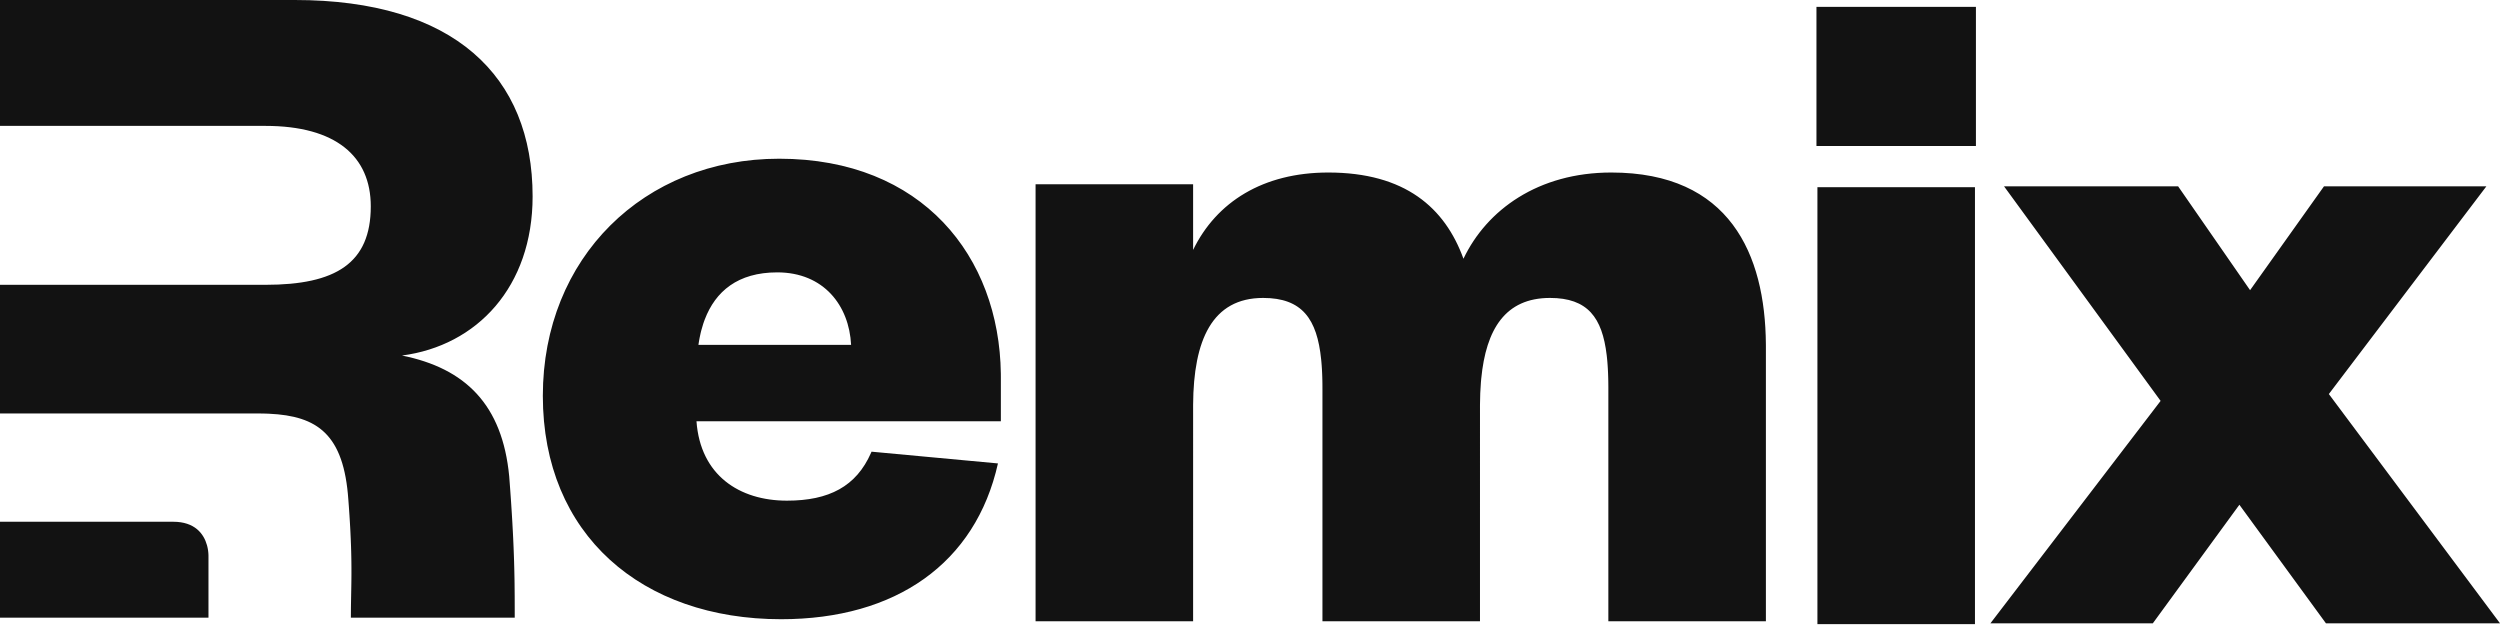
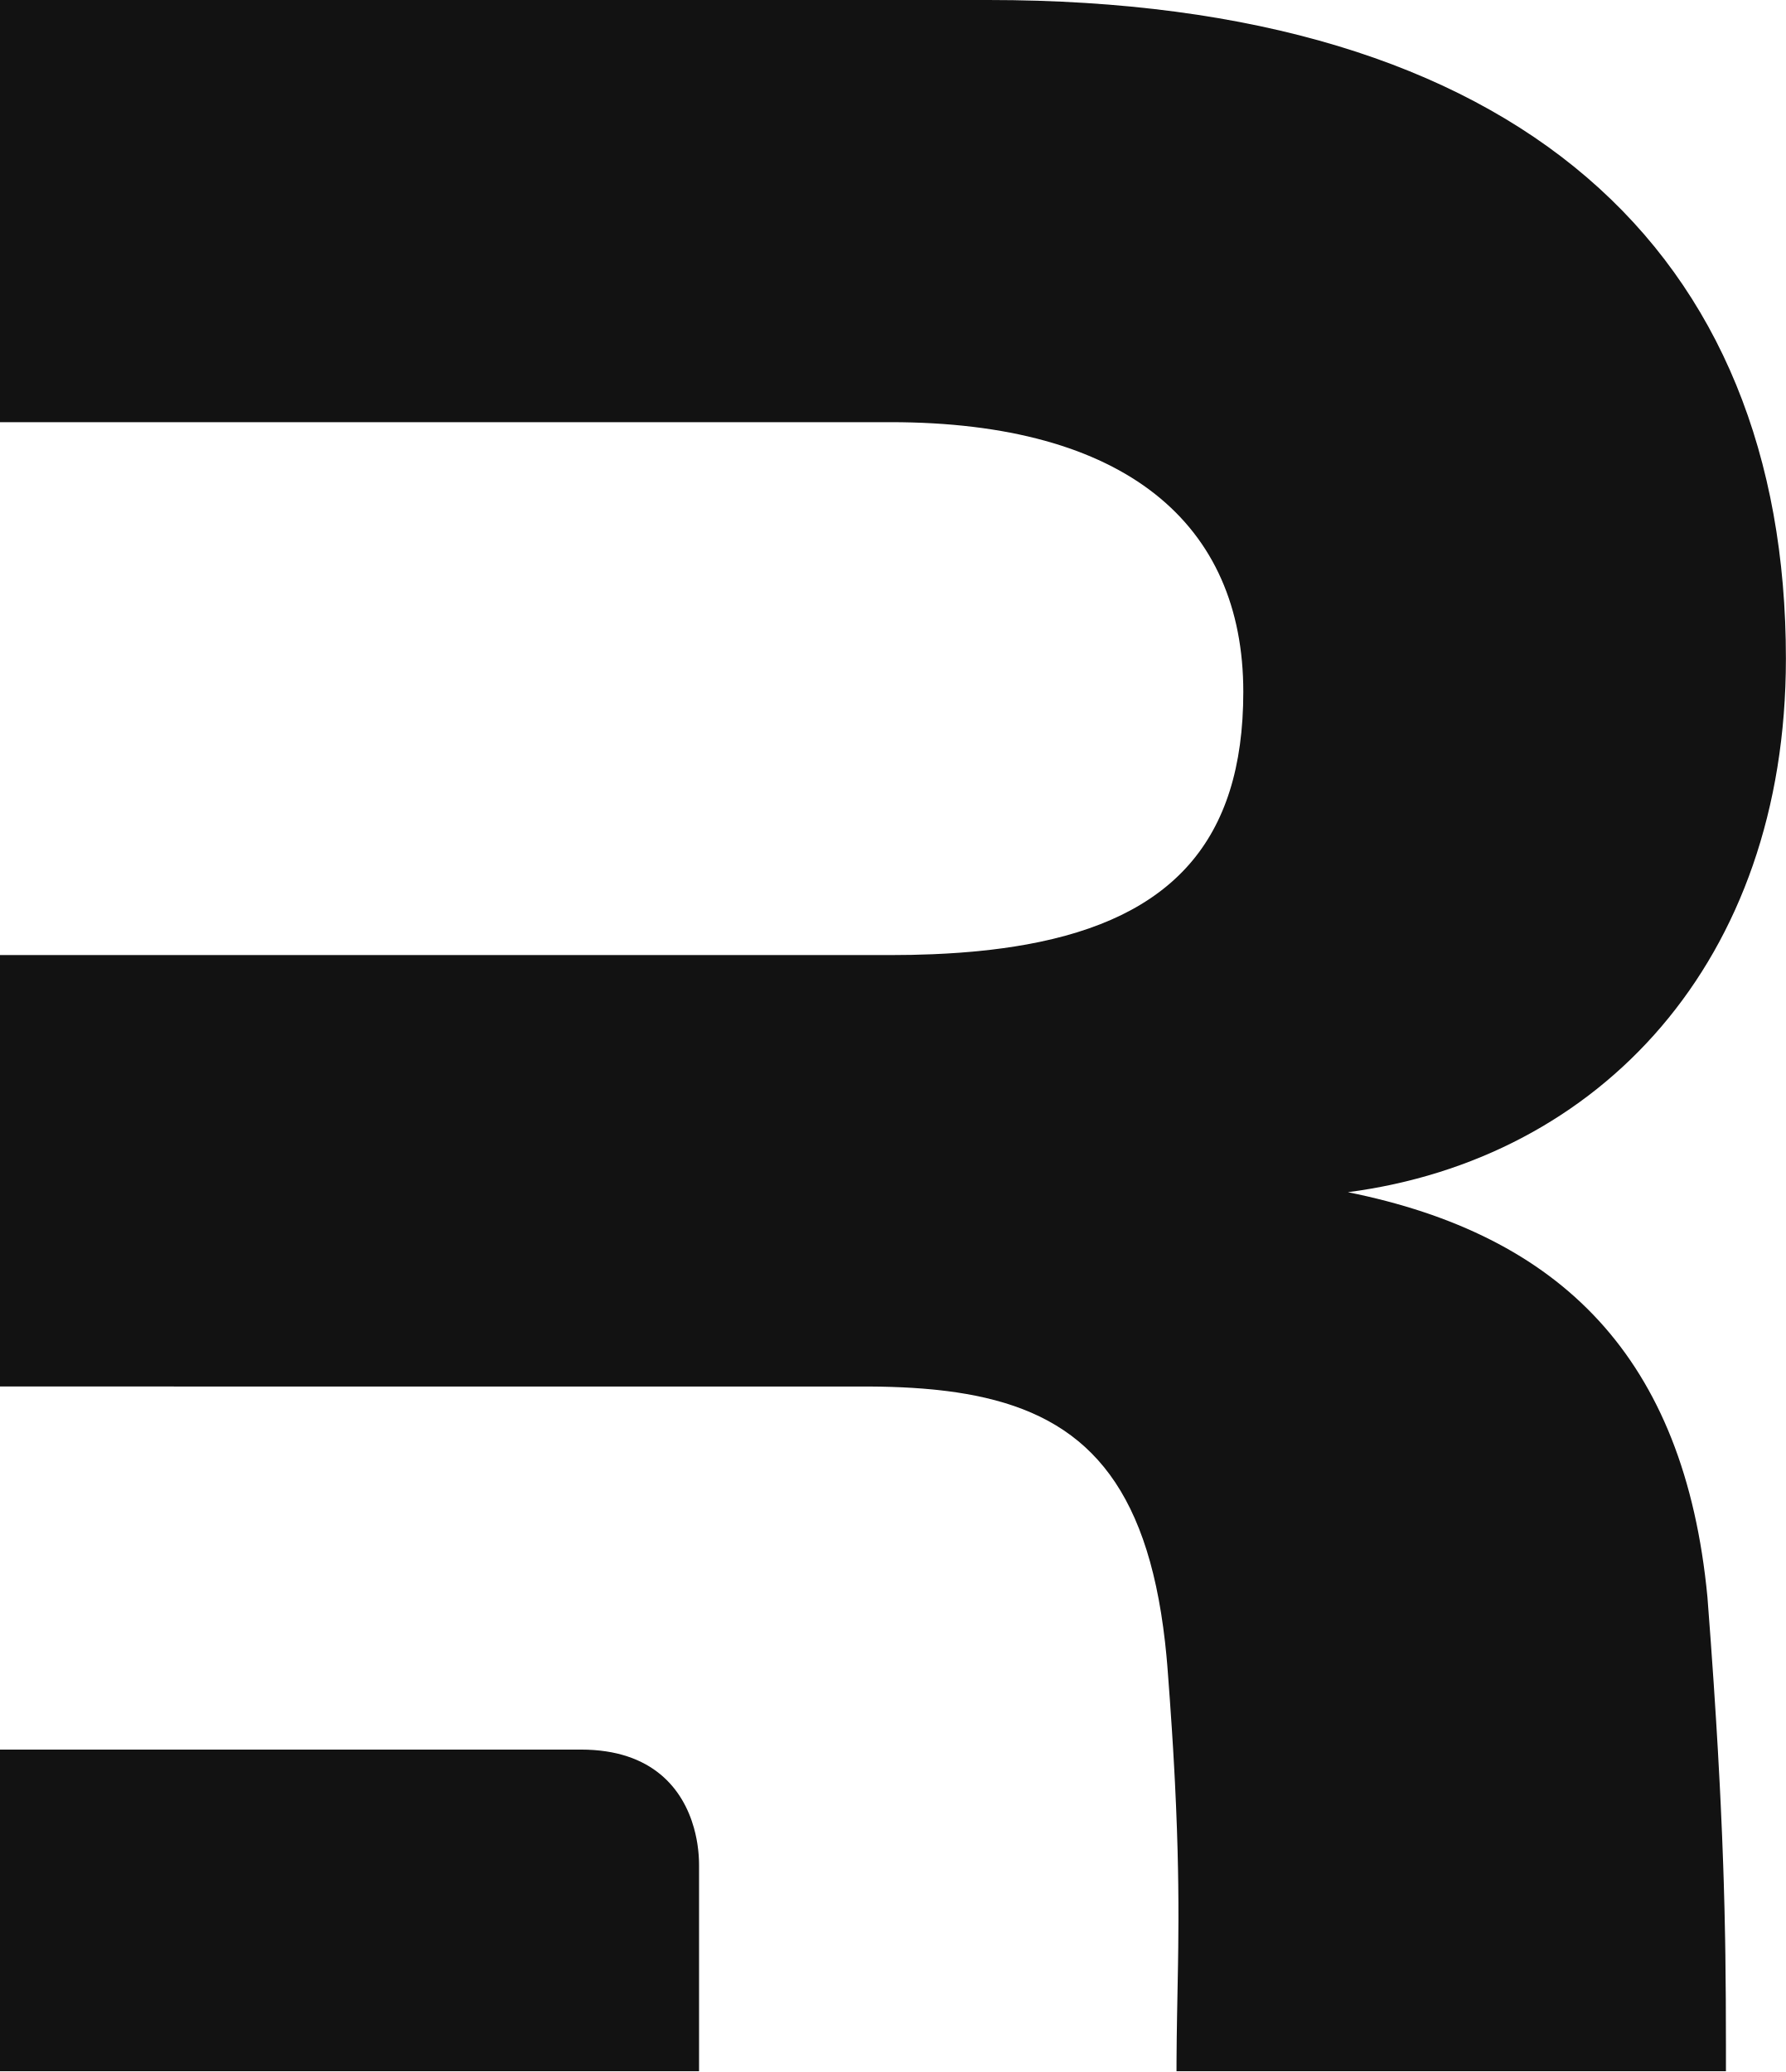
- <svg xmlns="http://www.w3.org/2000/svg" viewBox="0 0 512 128" width="512" height="128">
-   <path fill="#121212" d="M404.472 38.335v89.493h-32.264V38.335zm41.606-.176l14.738 21.27l15.136-21.27h33.26l-32.264 42.54L512 127.653h-35.65l-17.724-24.28l-17.726 24.28h-33.26l34.853-45.55L410.43 38.16zm-116.09-2.827c24.252 0 31.522 16.717 31.665 35.158l.002.56v56.184H329.39V79.313l-.006-.72l-.01-.707l-.018-.693l-.023-.678l-.014-.334l-.033-.657l-.04-.643l-.046-.629l-.026-.309l-.058-.608l-.065-.593c-.915-7.718-3.901-11.725-11.61-11.725c-9.142 0-13.103 6.379-14.086 16.549l-.064.724c-.12 1.46-.18 2.996-.189 4.598l-.001 44.346h-32.264V79.678l-.003-.727q0-.18-.003-.359l-.012-.706l-.018-.693l-.025-.678l-.032-.664l-.018-.327l-.043-.643l-.05-.629l-.057-.615c-.838-8.303-3.885-12.62-11.888-12.62c-10.45 0-14.263 8.653-14.338 21.87l-.001 44.347h-32.264V37.74h32.264v13.444c4.78-9.832 14.34-15.852 27.683-15.852c15.734 0 23.899 7.224 27.684 17.658c4.78-10.033 15.335-17.658 30.271-17.658m-170.42-2.827c29.38 0 45.093 20.06 45.405 44.02l.004.728v9.029H142.64c.797 11.036 8.764 16.253 18.522 16.253c8.65 0 14.195-2.931 17.21-9.76l.117-.272l25.891 2.407c-4.58 20.468-20.912 31.905-44.413 31.905c-28.48 0-48.794-17.257-48.794-45.75c0-28.293 20.713-48.56 48.396-48.56M60.366 0c32.541 0 48.712 15.488 48.712 40.228c0 18.505-11.38 30.573-26.752 32.585c12.977 2.615 20.563 10.057 21.96 24.74l.203 2.7l.177 2.524l.152 2.362l.106 1.78l.114 2.1l.06 1.2l.083 1.904l.068 1.8l.034 1.033l.045 1.657l.04 1.894l.014.916l.025 2.652l.008 2.768l.001 1.655H71.857c0-.698.006-1.37.014-2.03l.02-1.306l.058-3.164l.015-1.06l.01-1.097l.001-.566l-.001-1.063l-.01-1.115l-.014-.876l-.027-1.225l-.04-1.3l-.054-1.381l-.068-1.472l-.04-.772l-.069-1.207l-.079-1.268l-.122-1.792l-.106-1.424C70.417 88.912 65 85.186 55.093 84.73l-.646-.025l-.658-.016a54 54 0 0 0-.67-.008L0 84.68V58.33h54.376c14.374 0 21.56-4.406 21.56-16.072c0-10.258-7.186-16.475-21.56-16.475H0V0zM35.483 106.855c4.402 0 6.245 2.445 6.9 4.785l.071.27l.032.133l.055.267l.047.263l.02.13l.033.257l.025.252l.01.123l.013.243l.004.118l.003.23v12.572H0v-19.643zM159.17 55.782c-8.078 0-12.642 3.906-14.826 9.625l-.164.443l-.154.45q-.224.681-.408 1.39l-.118.477q-.113.479-.21.97l-.092.492q-.023.124-.043.249l-.08.5l-.037.253h31.268c-.399-8.027-5.577-14.85-15.136-14.85m245.5-54.369v28.494h-32.66V1.413z" />
+ <svg xmlns="http://www.w3.org/2000/svg" viewBox="0 0 256 297" width="256" height="297">
+   <path fill="#121212" d="M141.675 0C218.047 0 256 36.35 256 94.414c0 43.43-26.707 71.753-62.785 76.474c30.455 6.137 48.259 23.604 51.54 58.065l.474 6.337l.415 5.924l.358 5.542l.249 4.179l.267 4.93l.138 2.814l.198 4.47l.159 4.222l.079 2.427l.107 3.888l.092 4.446l.033 2.148l.06 6.226l.02 6.496v3.885h-78.758l.004-1.62l.028-3.147l.047-3.065l.136-7.424l.035-2.489l.027-3.902l-.004-2.496l-.023-2.617l-.032-2.054l-.064-2.876l-.094-3.05l-.125-3.242l-.16-3.455l-.096-1.813l-.16-2.833l-.186-2.976l-.287-4.204l-.247-3.342a117 117 0 0 0-.247-3.02l-.202-1.934c-2.6-22.827-11.655-32.157-27.163-35.269l-1.307-.245a60 60 0 0 0-2.704-.408l-1.397-.164q-.353-.038-.71-.073l-1.442-.127l-1.471-.103l-1.502-.081l-1.514-.058l-1.544-.039l-1.574-.018L0 198.74V136.9h127.62q3.129 0 6.066-.12l1.936-.095l1.893-.122l1.85-.15q.458-.042.909-.086l1.785-.193a86 86 0 0 0 3.442-.475l1.657-.28c20.709-3.755 31.063-14.749 31.063-36.2c0-24.075-16.867-38.666-50.602-38.666H0V0zM83.276 250.785c10.333 0 14.657 5.738 16.197 11.23l.203.79l.167.782l.109.617l.046.306l.078.603l.058.59l.023.29l.031.569l.01.278l.008.54v29.507H0v-46.102z" />
</svg>
